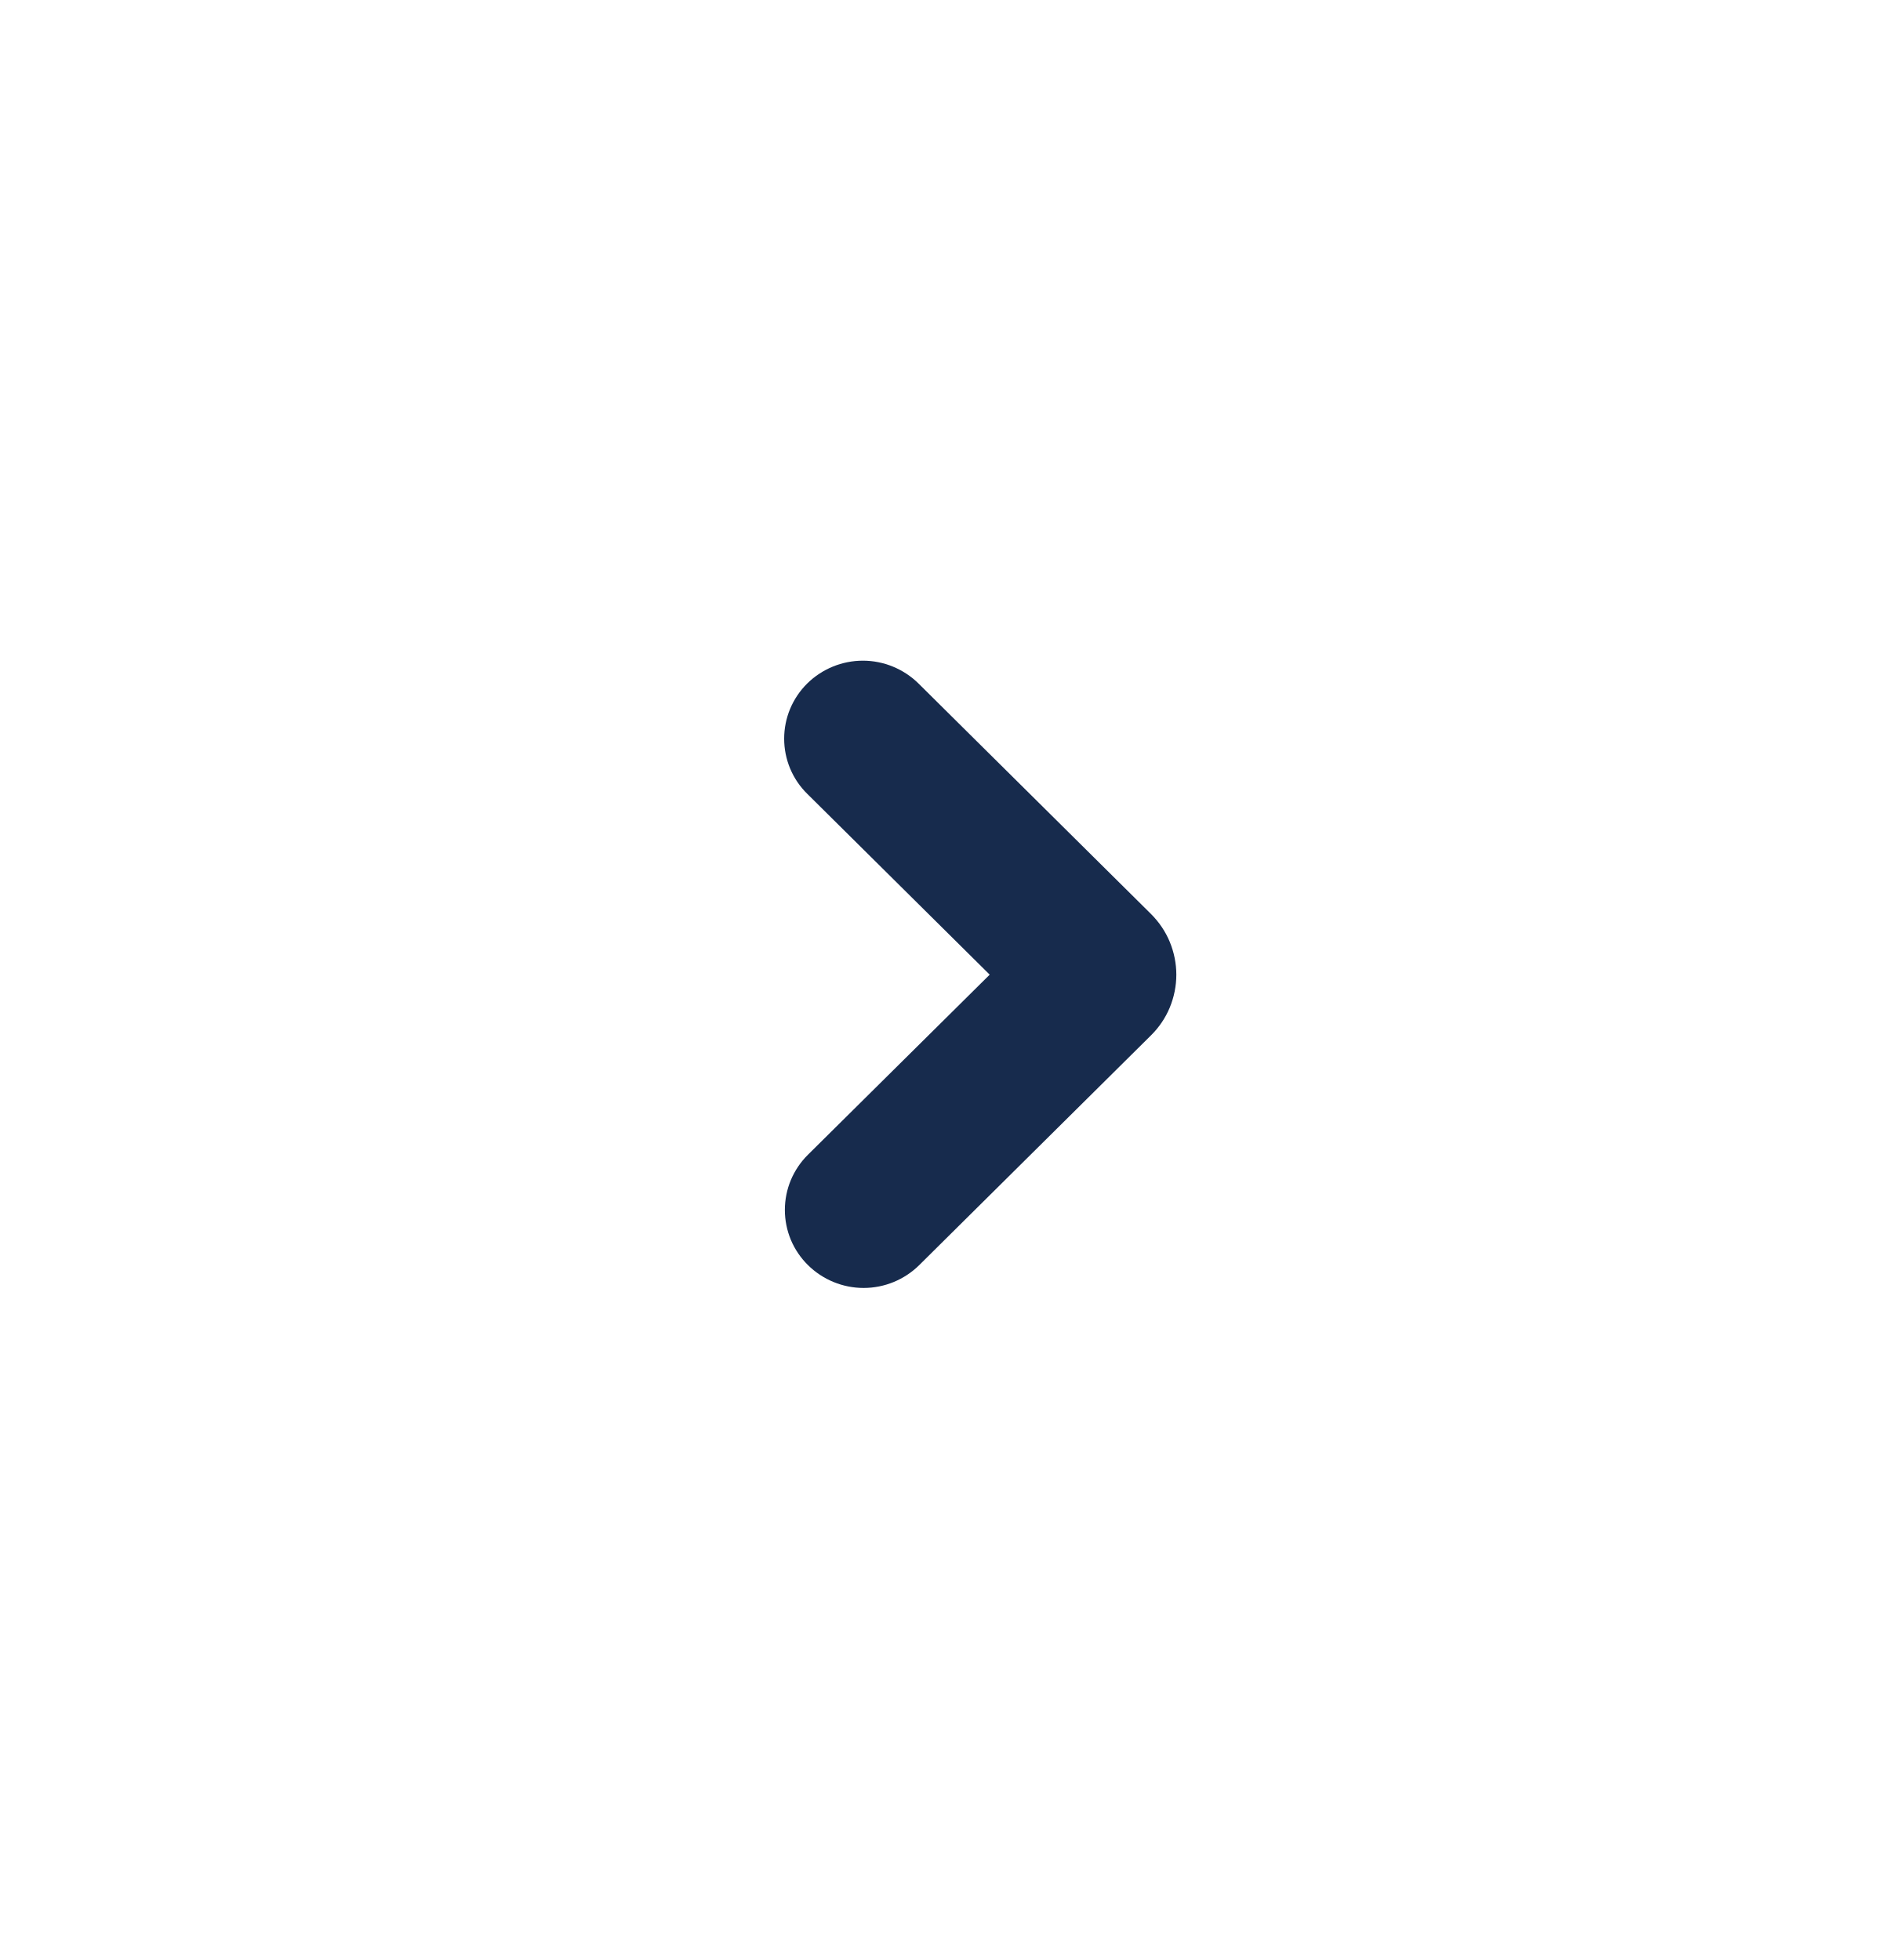
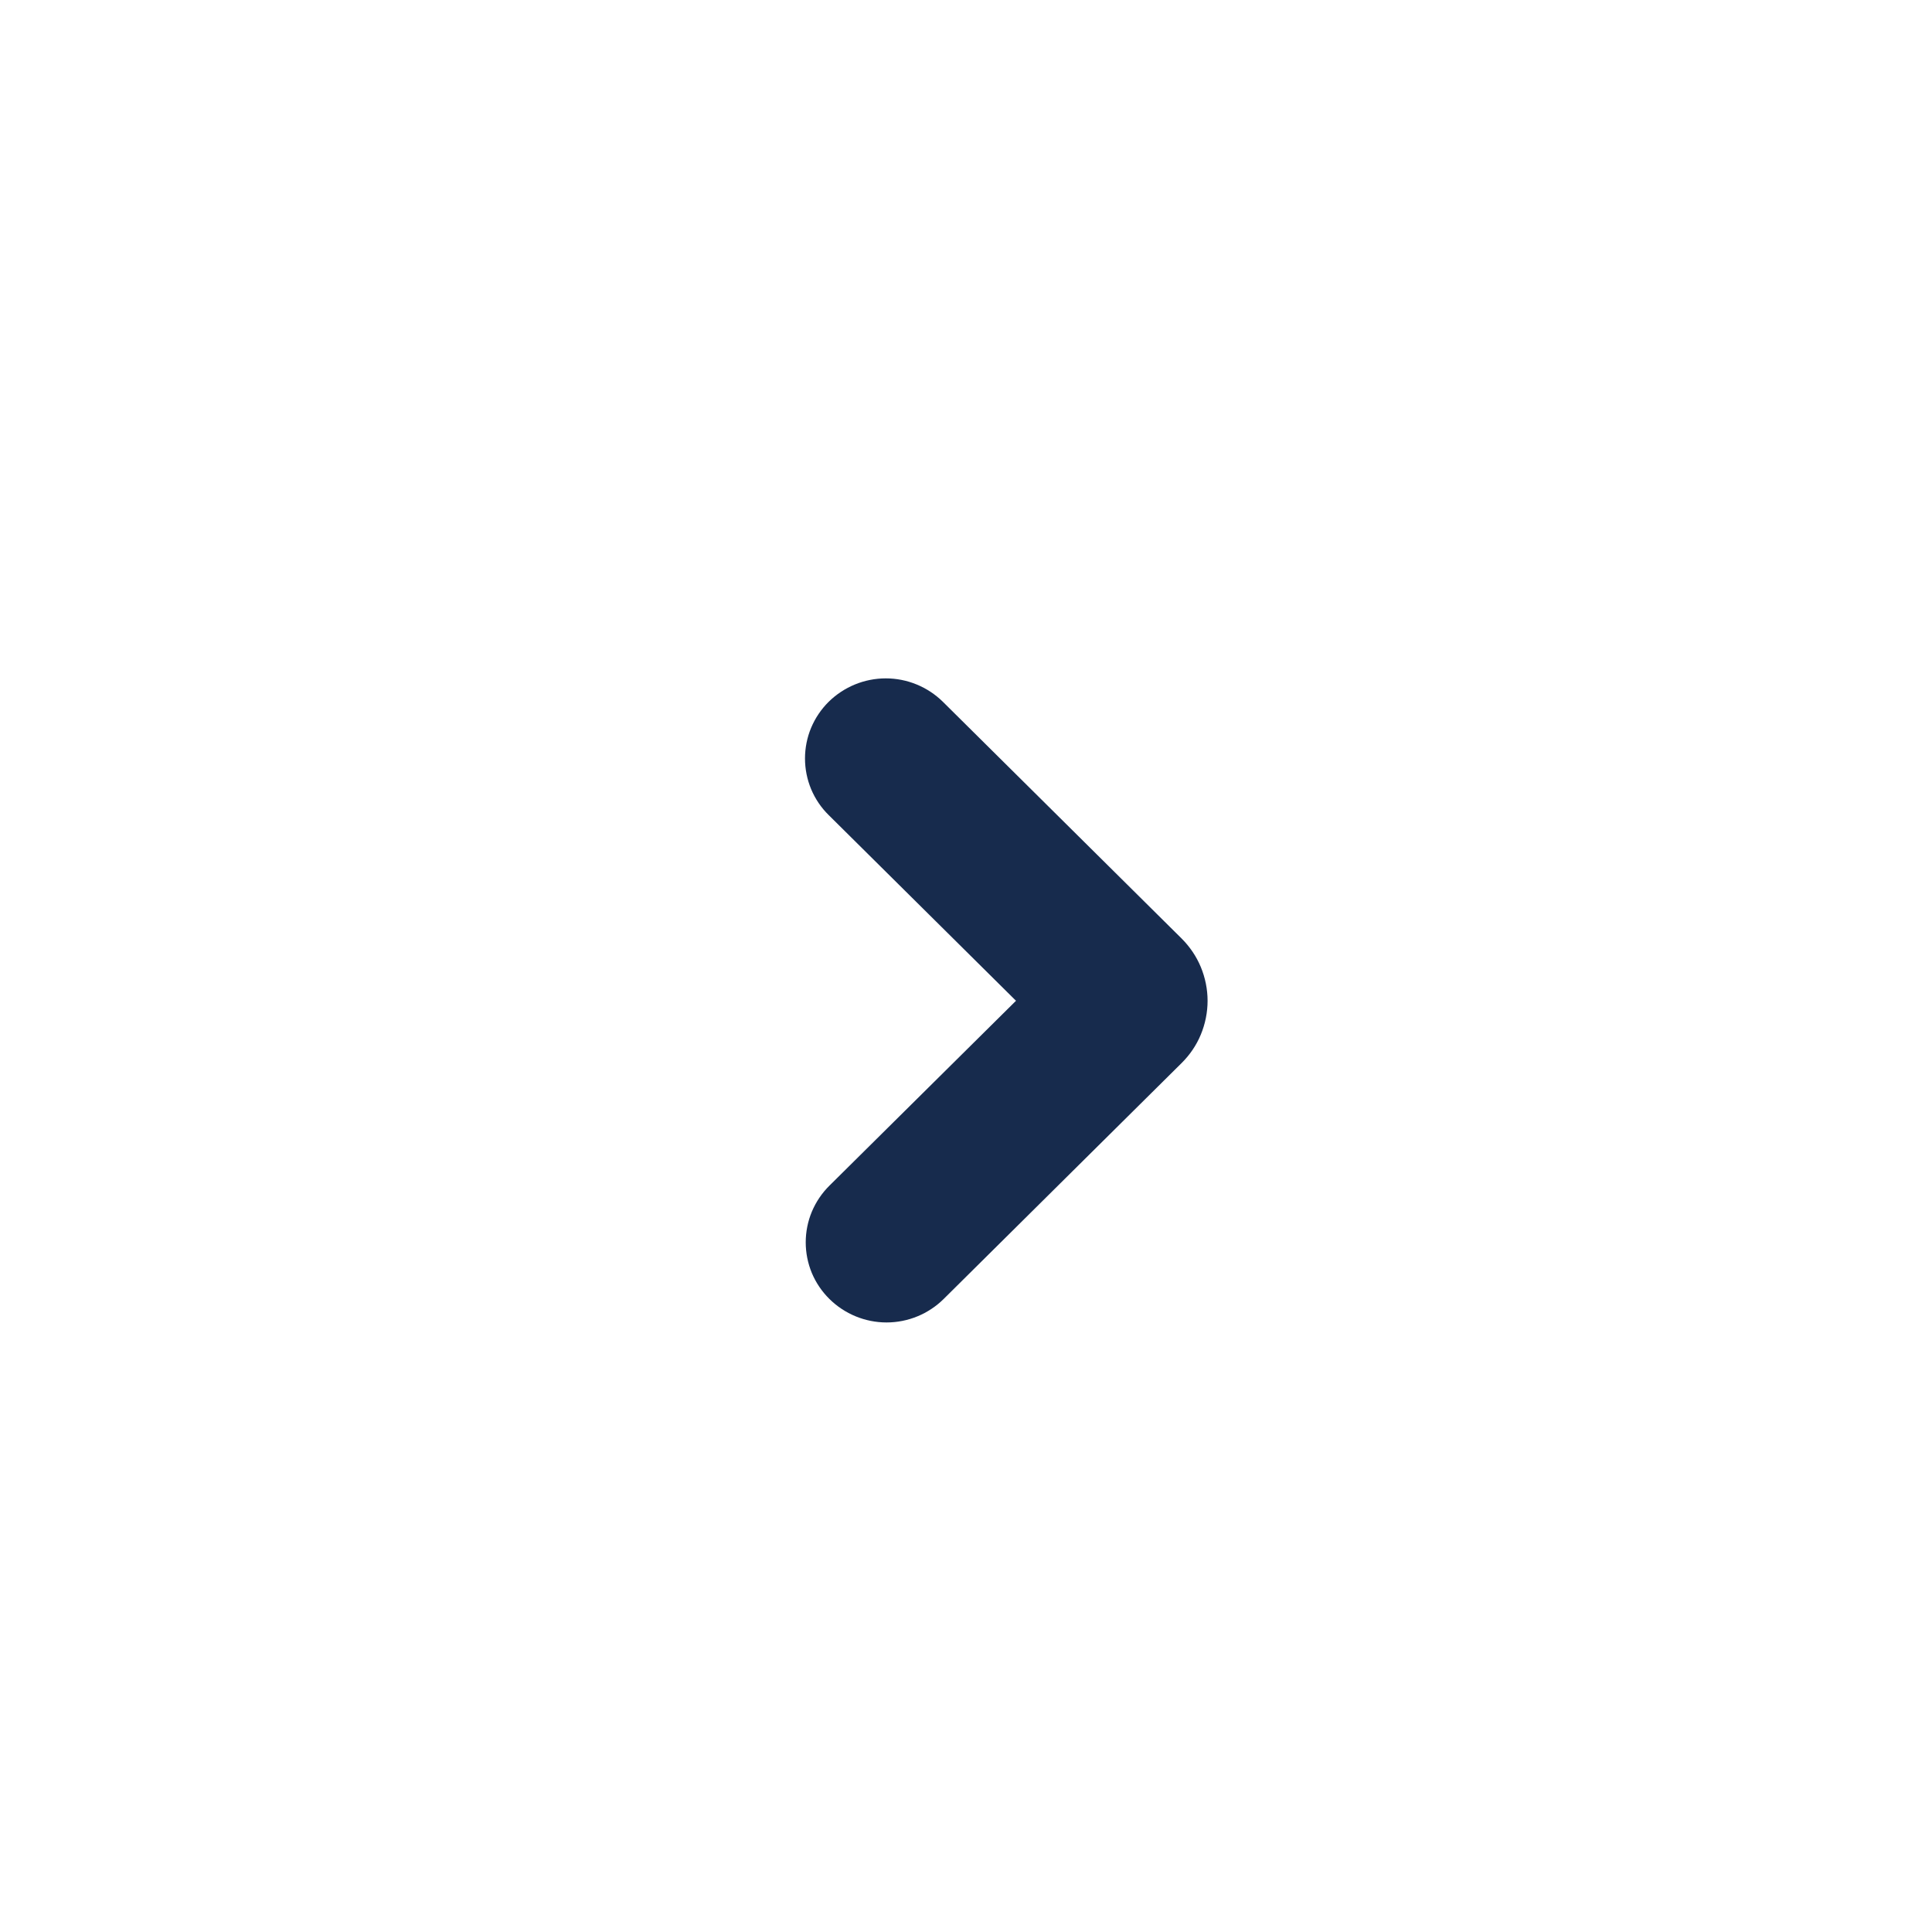
- <svg xmlns="http://www.w3.org/2000/svg" width="24" height="25" viewBox="0 0 24 25" fill="none">
+ <svg xmlns="http://www.w3.org/2000/svg" width="24" height="24" viewBox="0 0 24 24" fill="none">
  <path fill-rule="evenodd" clip-rule="evenodd" d="M10.294 10.125C10.201 10.034 10.127 9.924 10.076 9.803C10.026 9.682 10 9.553 10 9.422C10 9.291 10.026 9.161 10.076 9.041C10.127 8.92 10.201 8.81 10.294 8.718C10.483 8.532 10.738 8.427 11.004 8.427C11.269 8.427 11.524 8.532 11.713 8.718L14.678 11.658C14.78 11.76 14.862 11.88 14.917 12.013C14.972 12.146 15.001 12.289 15.001 12.432C15.001 12.576 14.972 12.719 14.917 12.852C14.862 12.985 14.78 13.105 14.678 13.206L11.723 16.136C11.534 16.323 11.279 16.428 11.013 16.428C10.748 16.428 10.492 16.323 10.303 16.136C10.21 16.044 10.136 15.935 10.085 15.814C10.035 15.693 10.009 15.564 10.009 15.433C10.009 15.302 10.035 15.172 10.085 15.052C10.136 14.931 10.21 14.821 10.303 14.729L12.621 12.432L10.294 10.125V10.125Z" fill="#172B4D" />
</svg>
